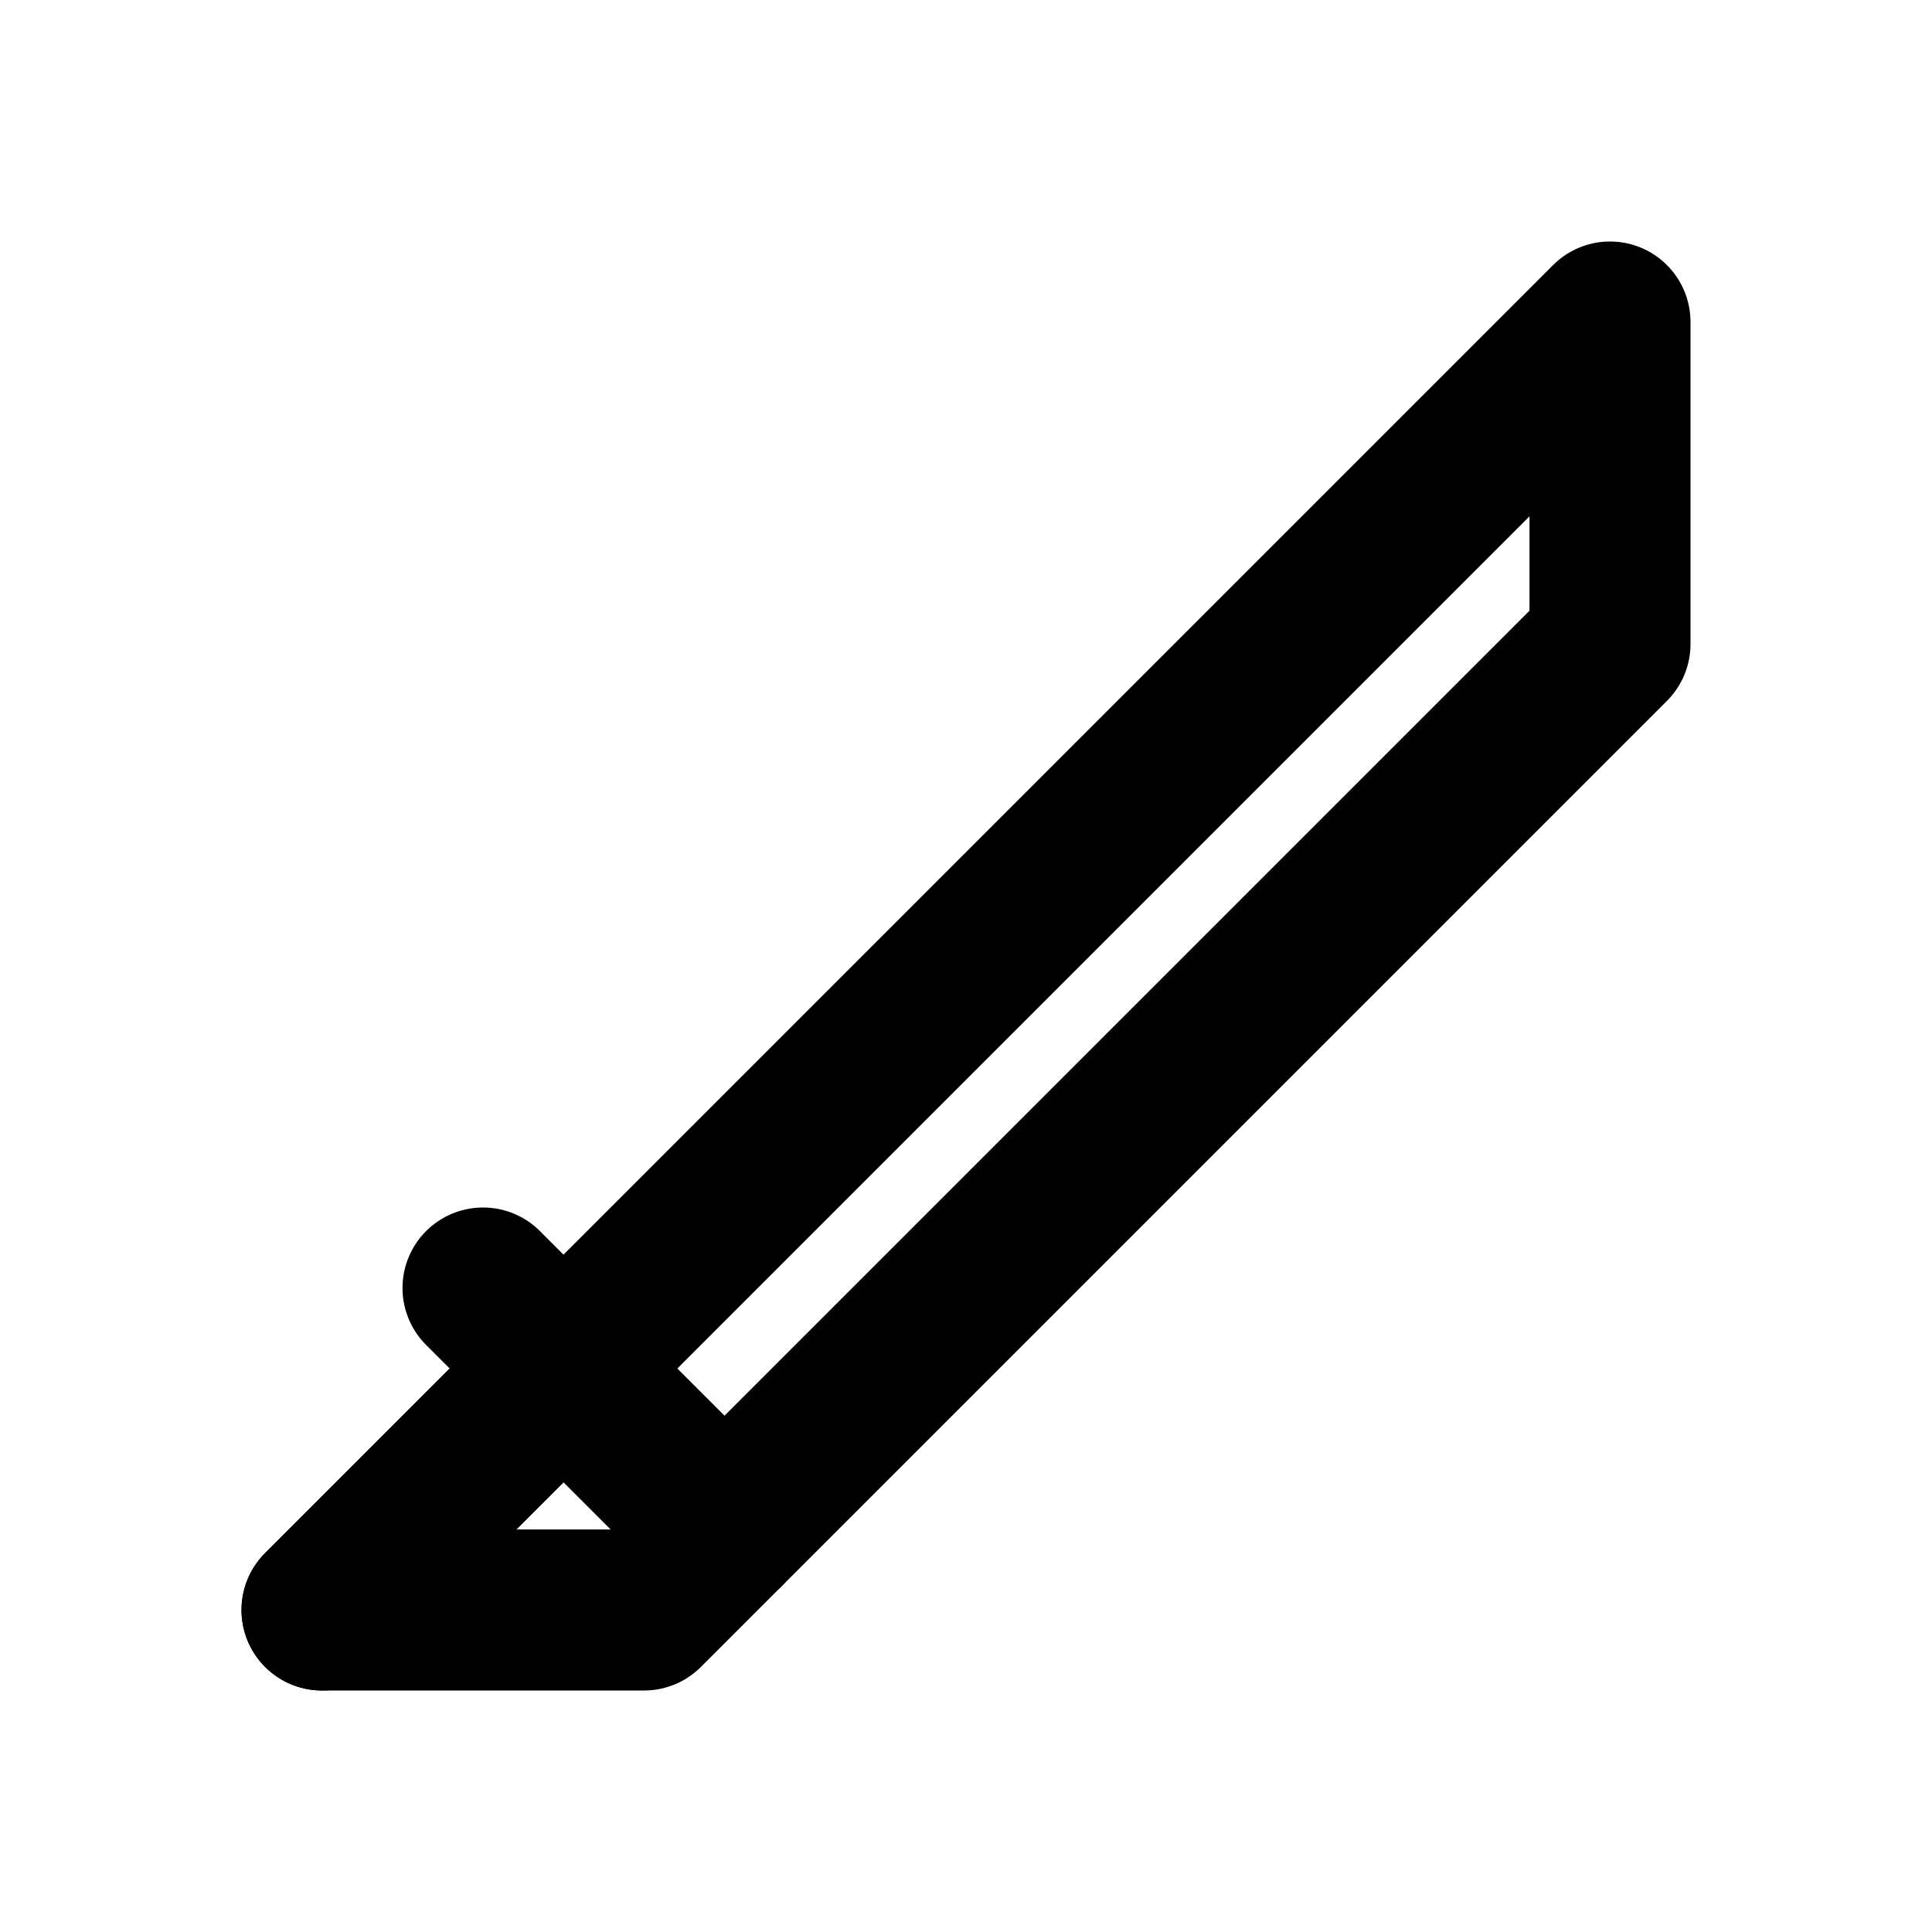
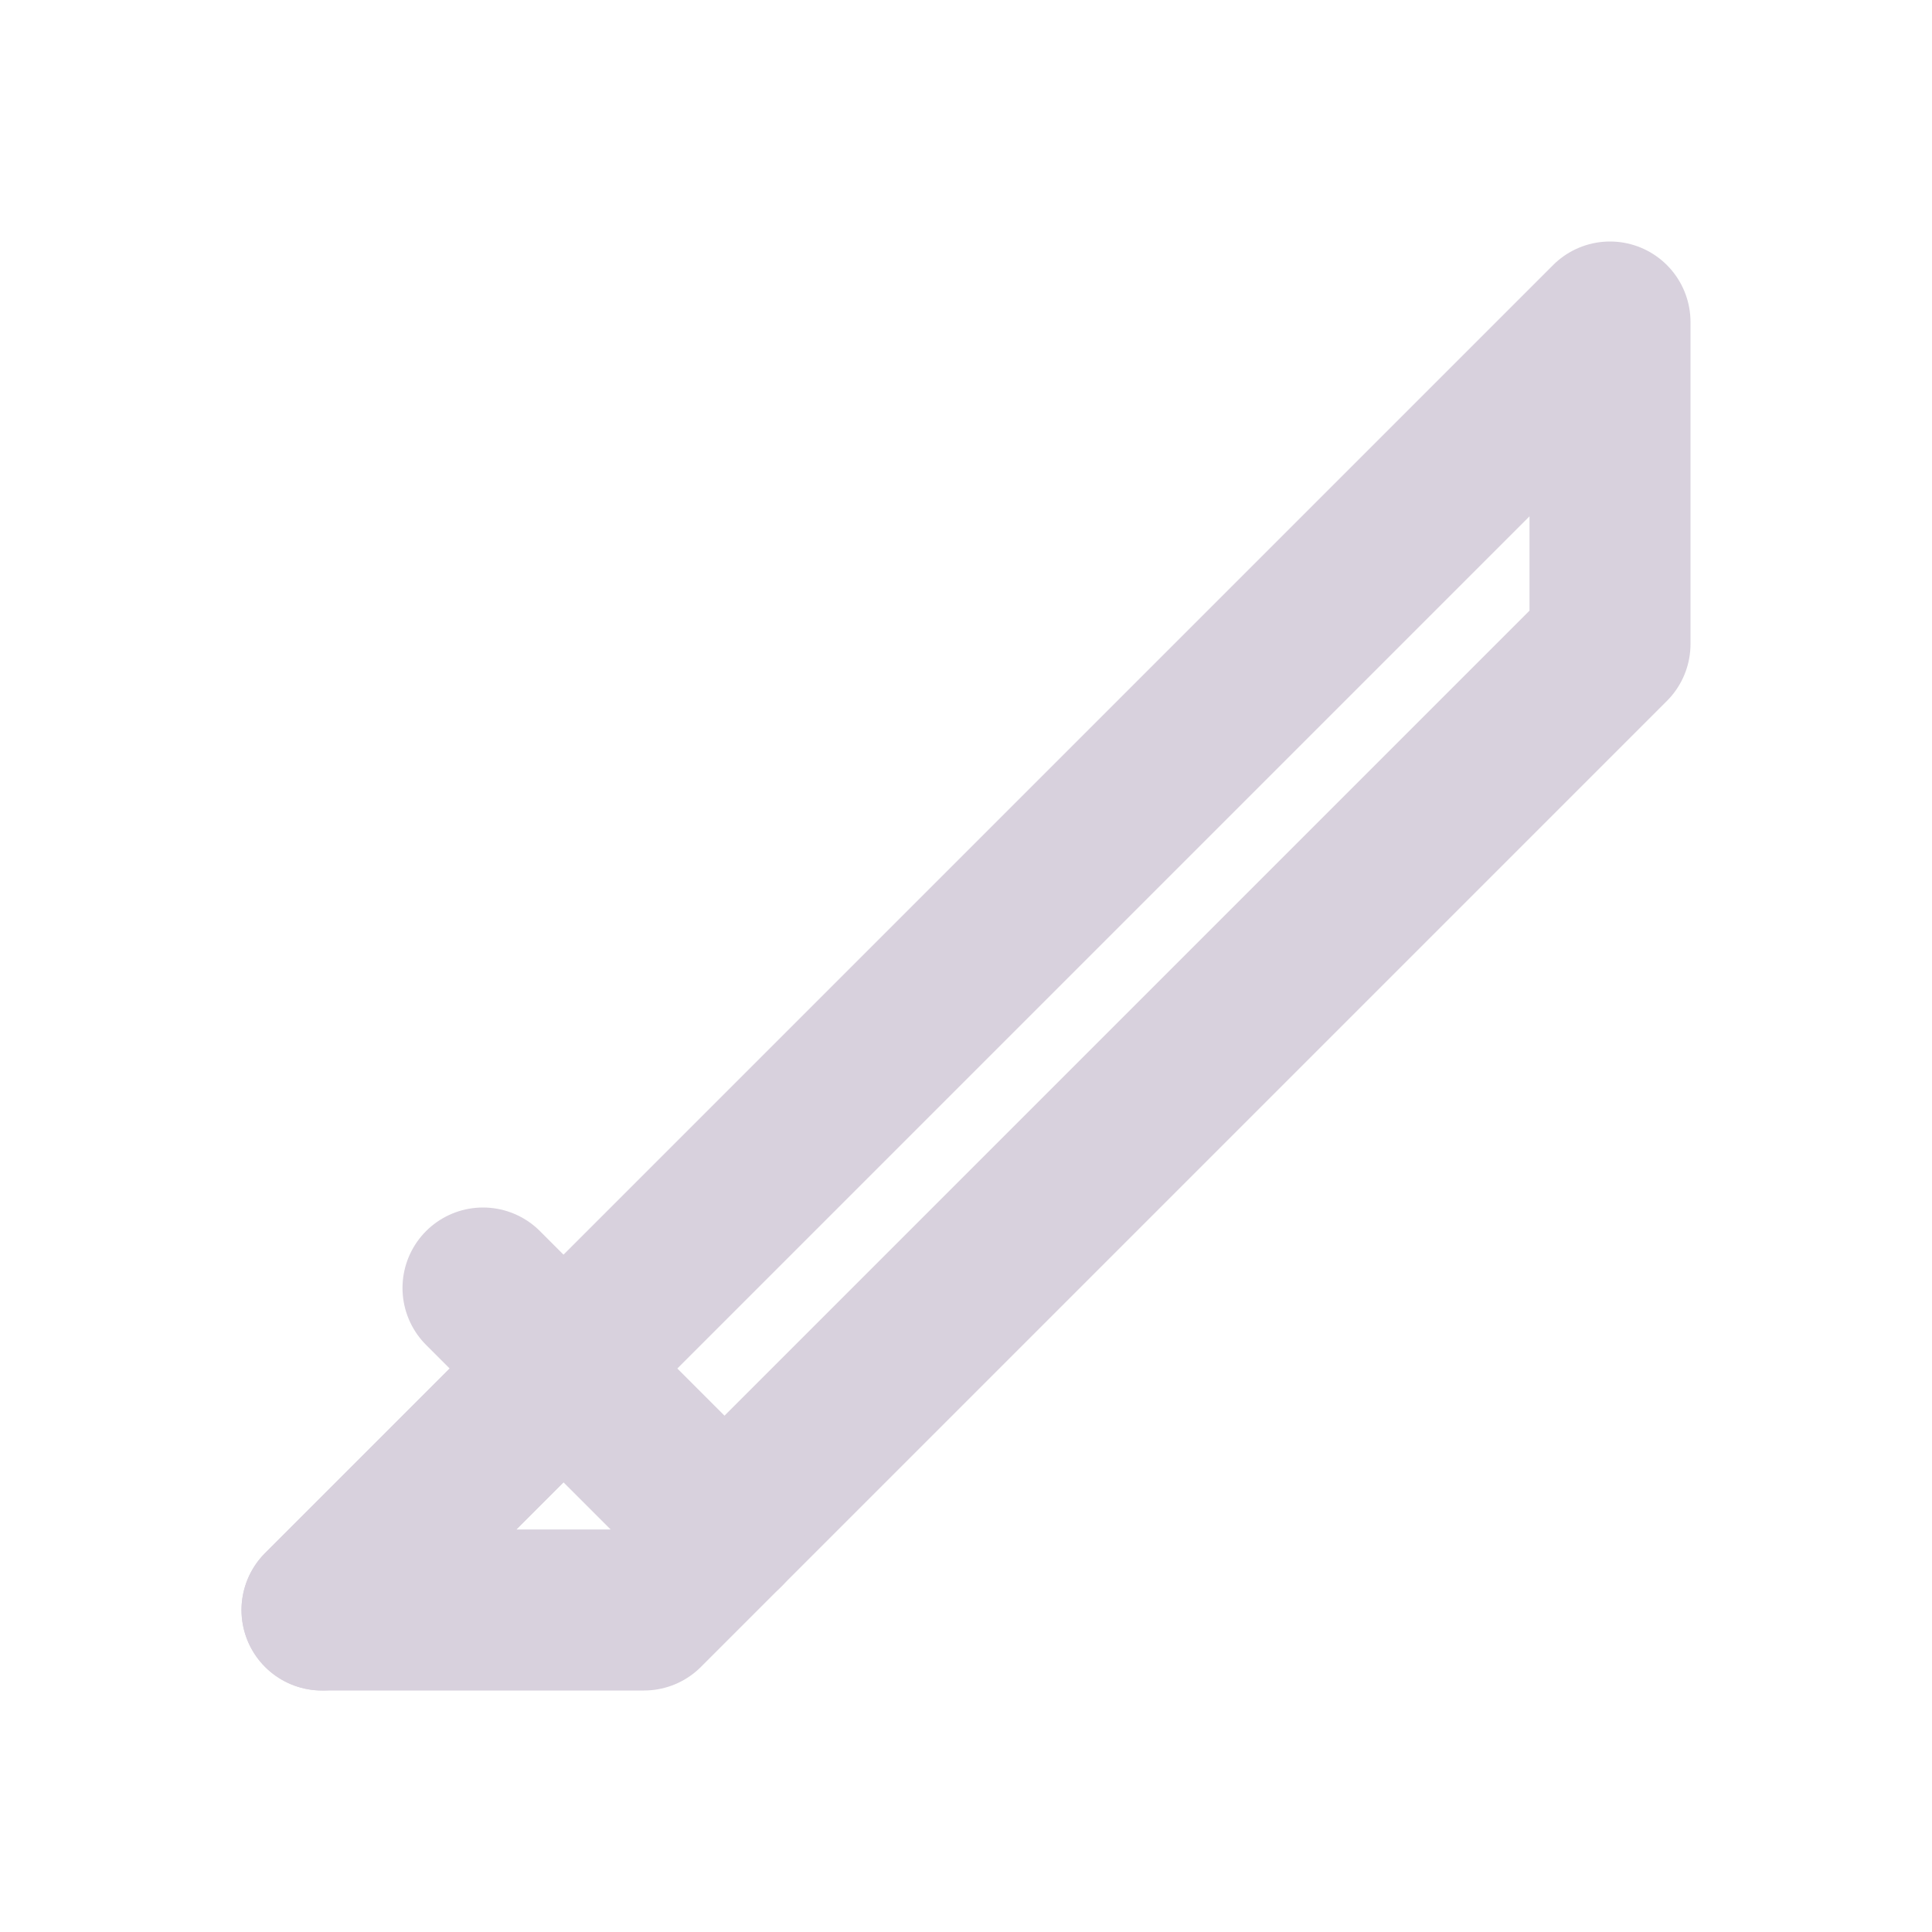
<svg xmlns="http://www.w3.org/2000/svg" viewBox="0 0 24 24">
-   <g fill="none" stroke="currentColor" stroke-width="2" stroke-linecap="round" stroke-linejoin="round">
+   <g fill="none" stroke="#d8d1dd" stroke-width="2" stroke-linecap="round" stroke-linejoin="round">
    <path d="M4 20L18 6l2-2 0 4L8 20z" />
    <path d="M7 17l-3 3" />
    <path d="M6 16l3 3" />
  </g>
</svg>
